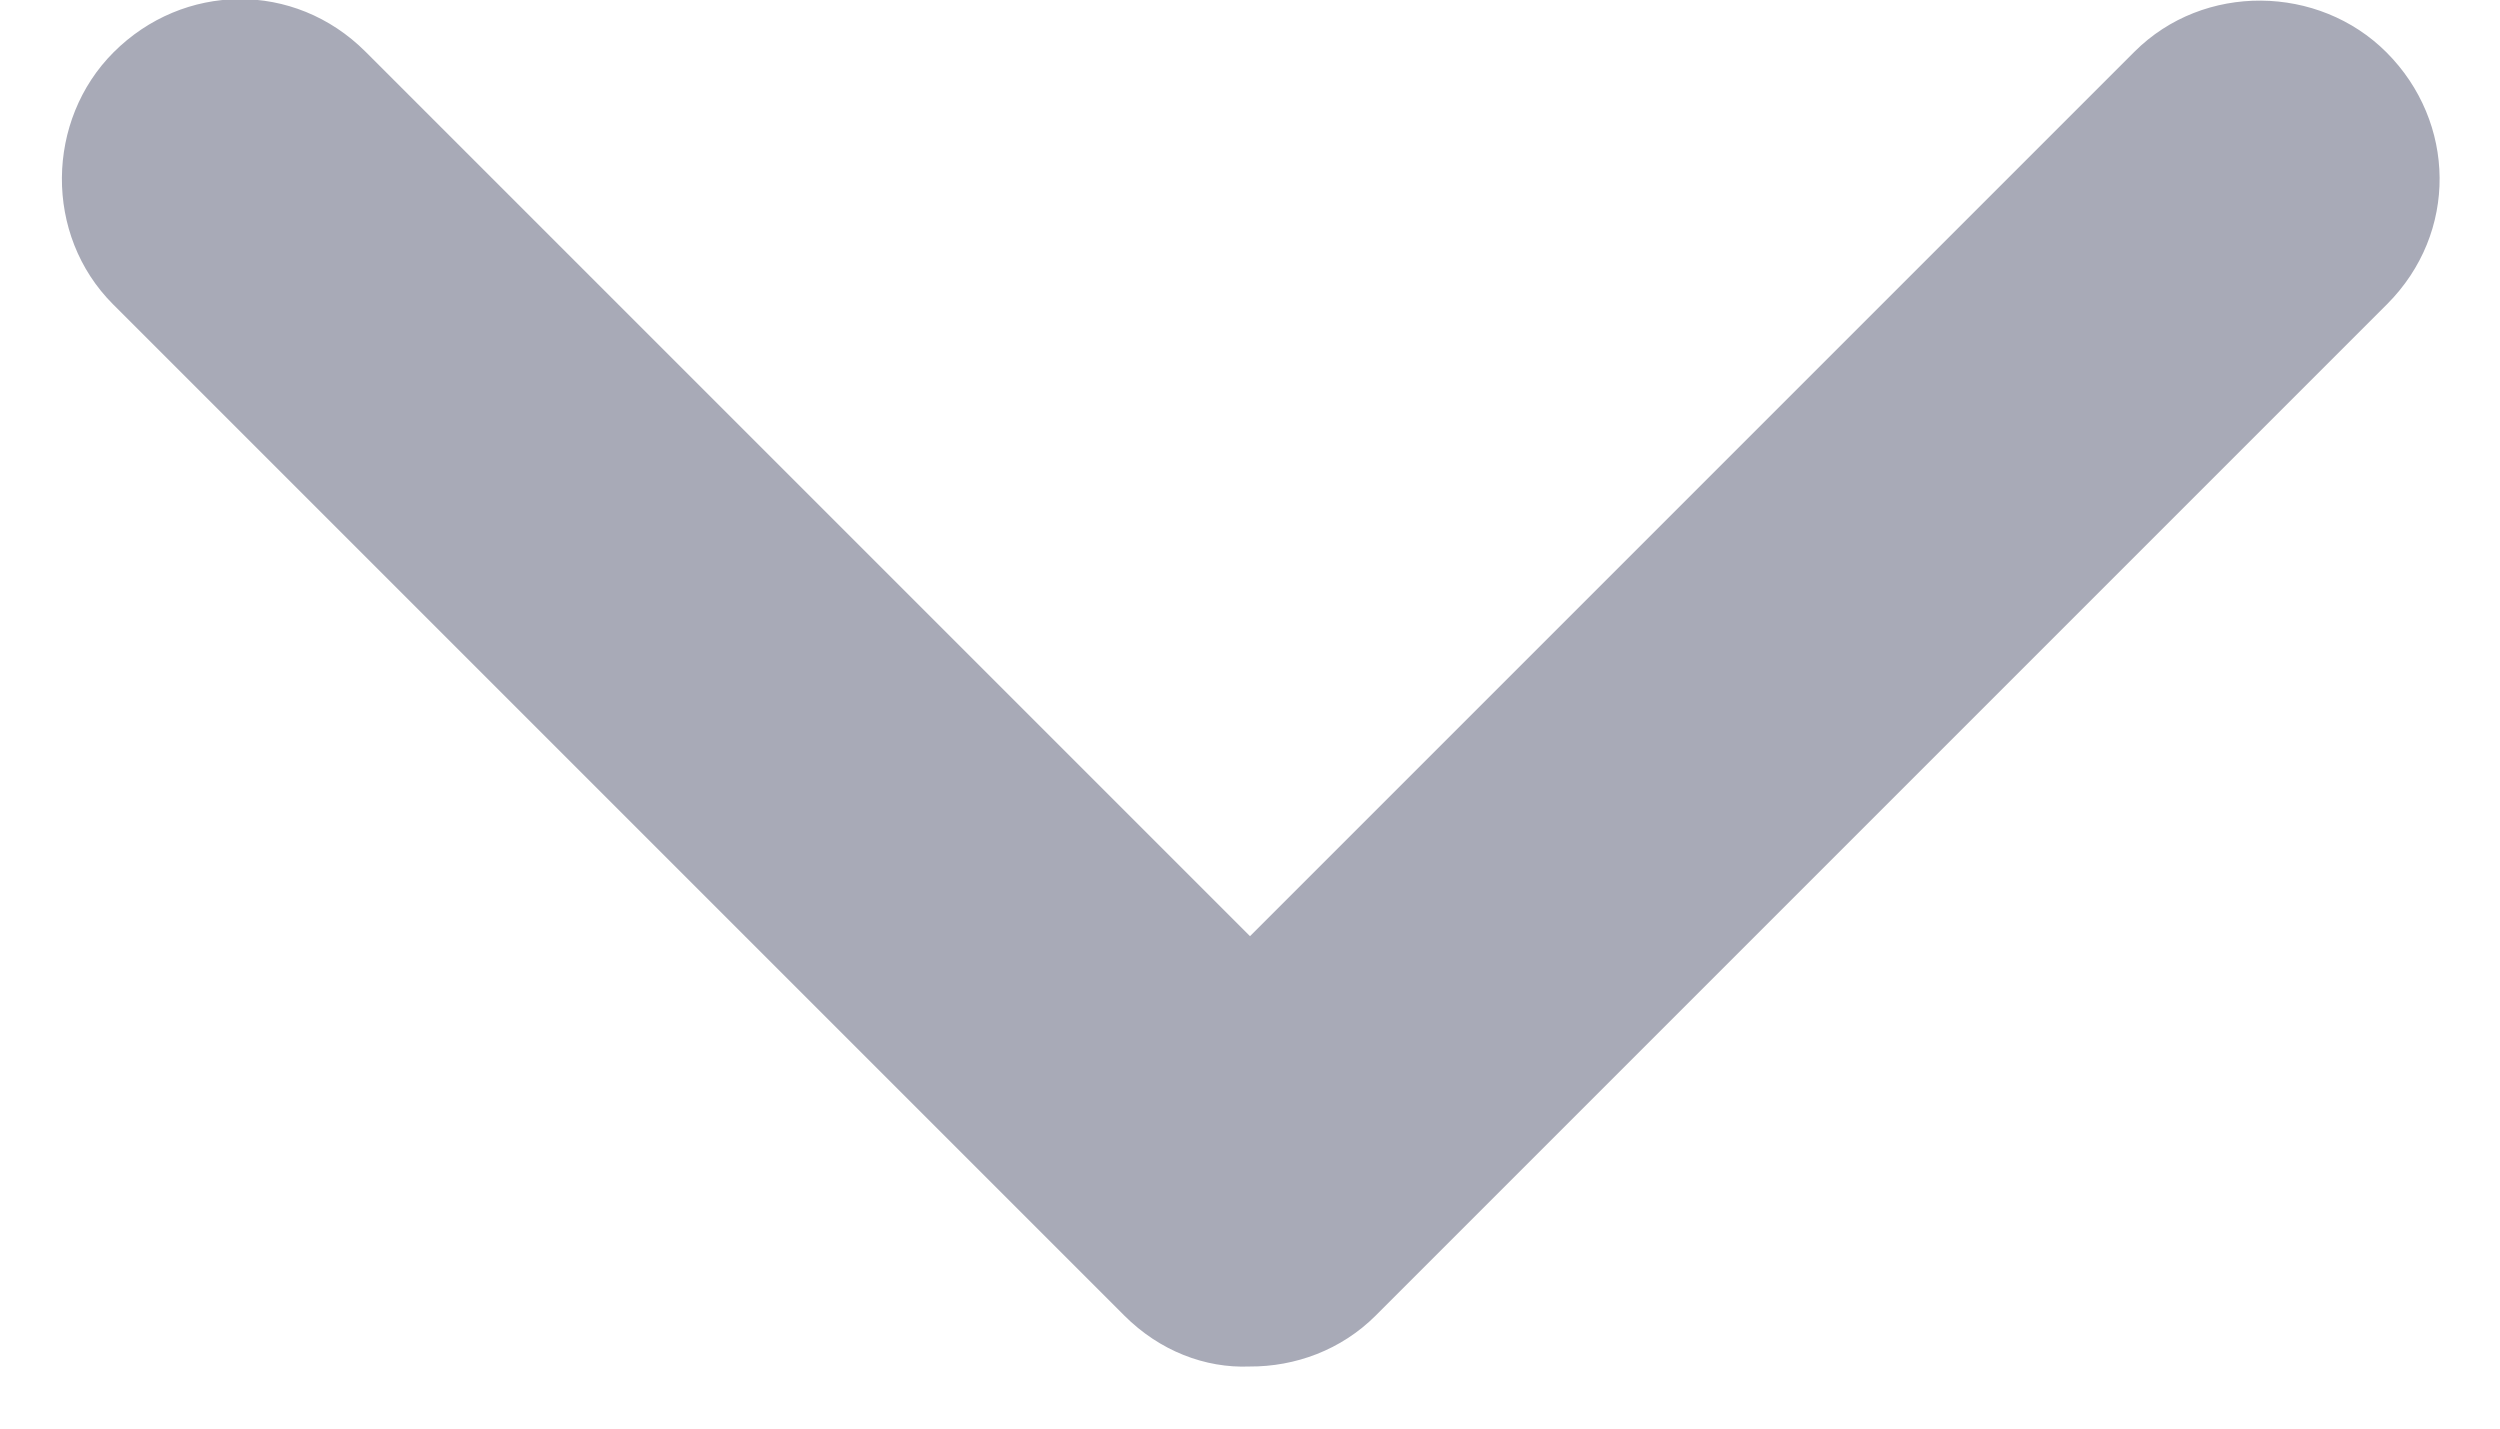
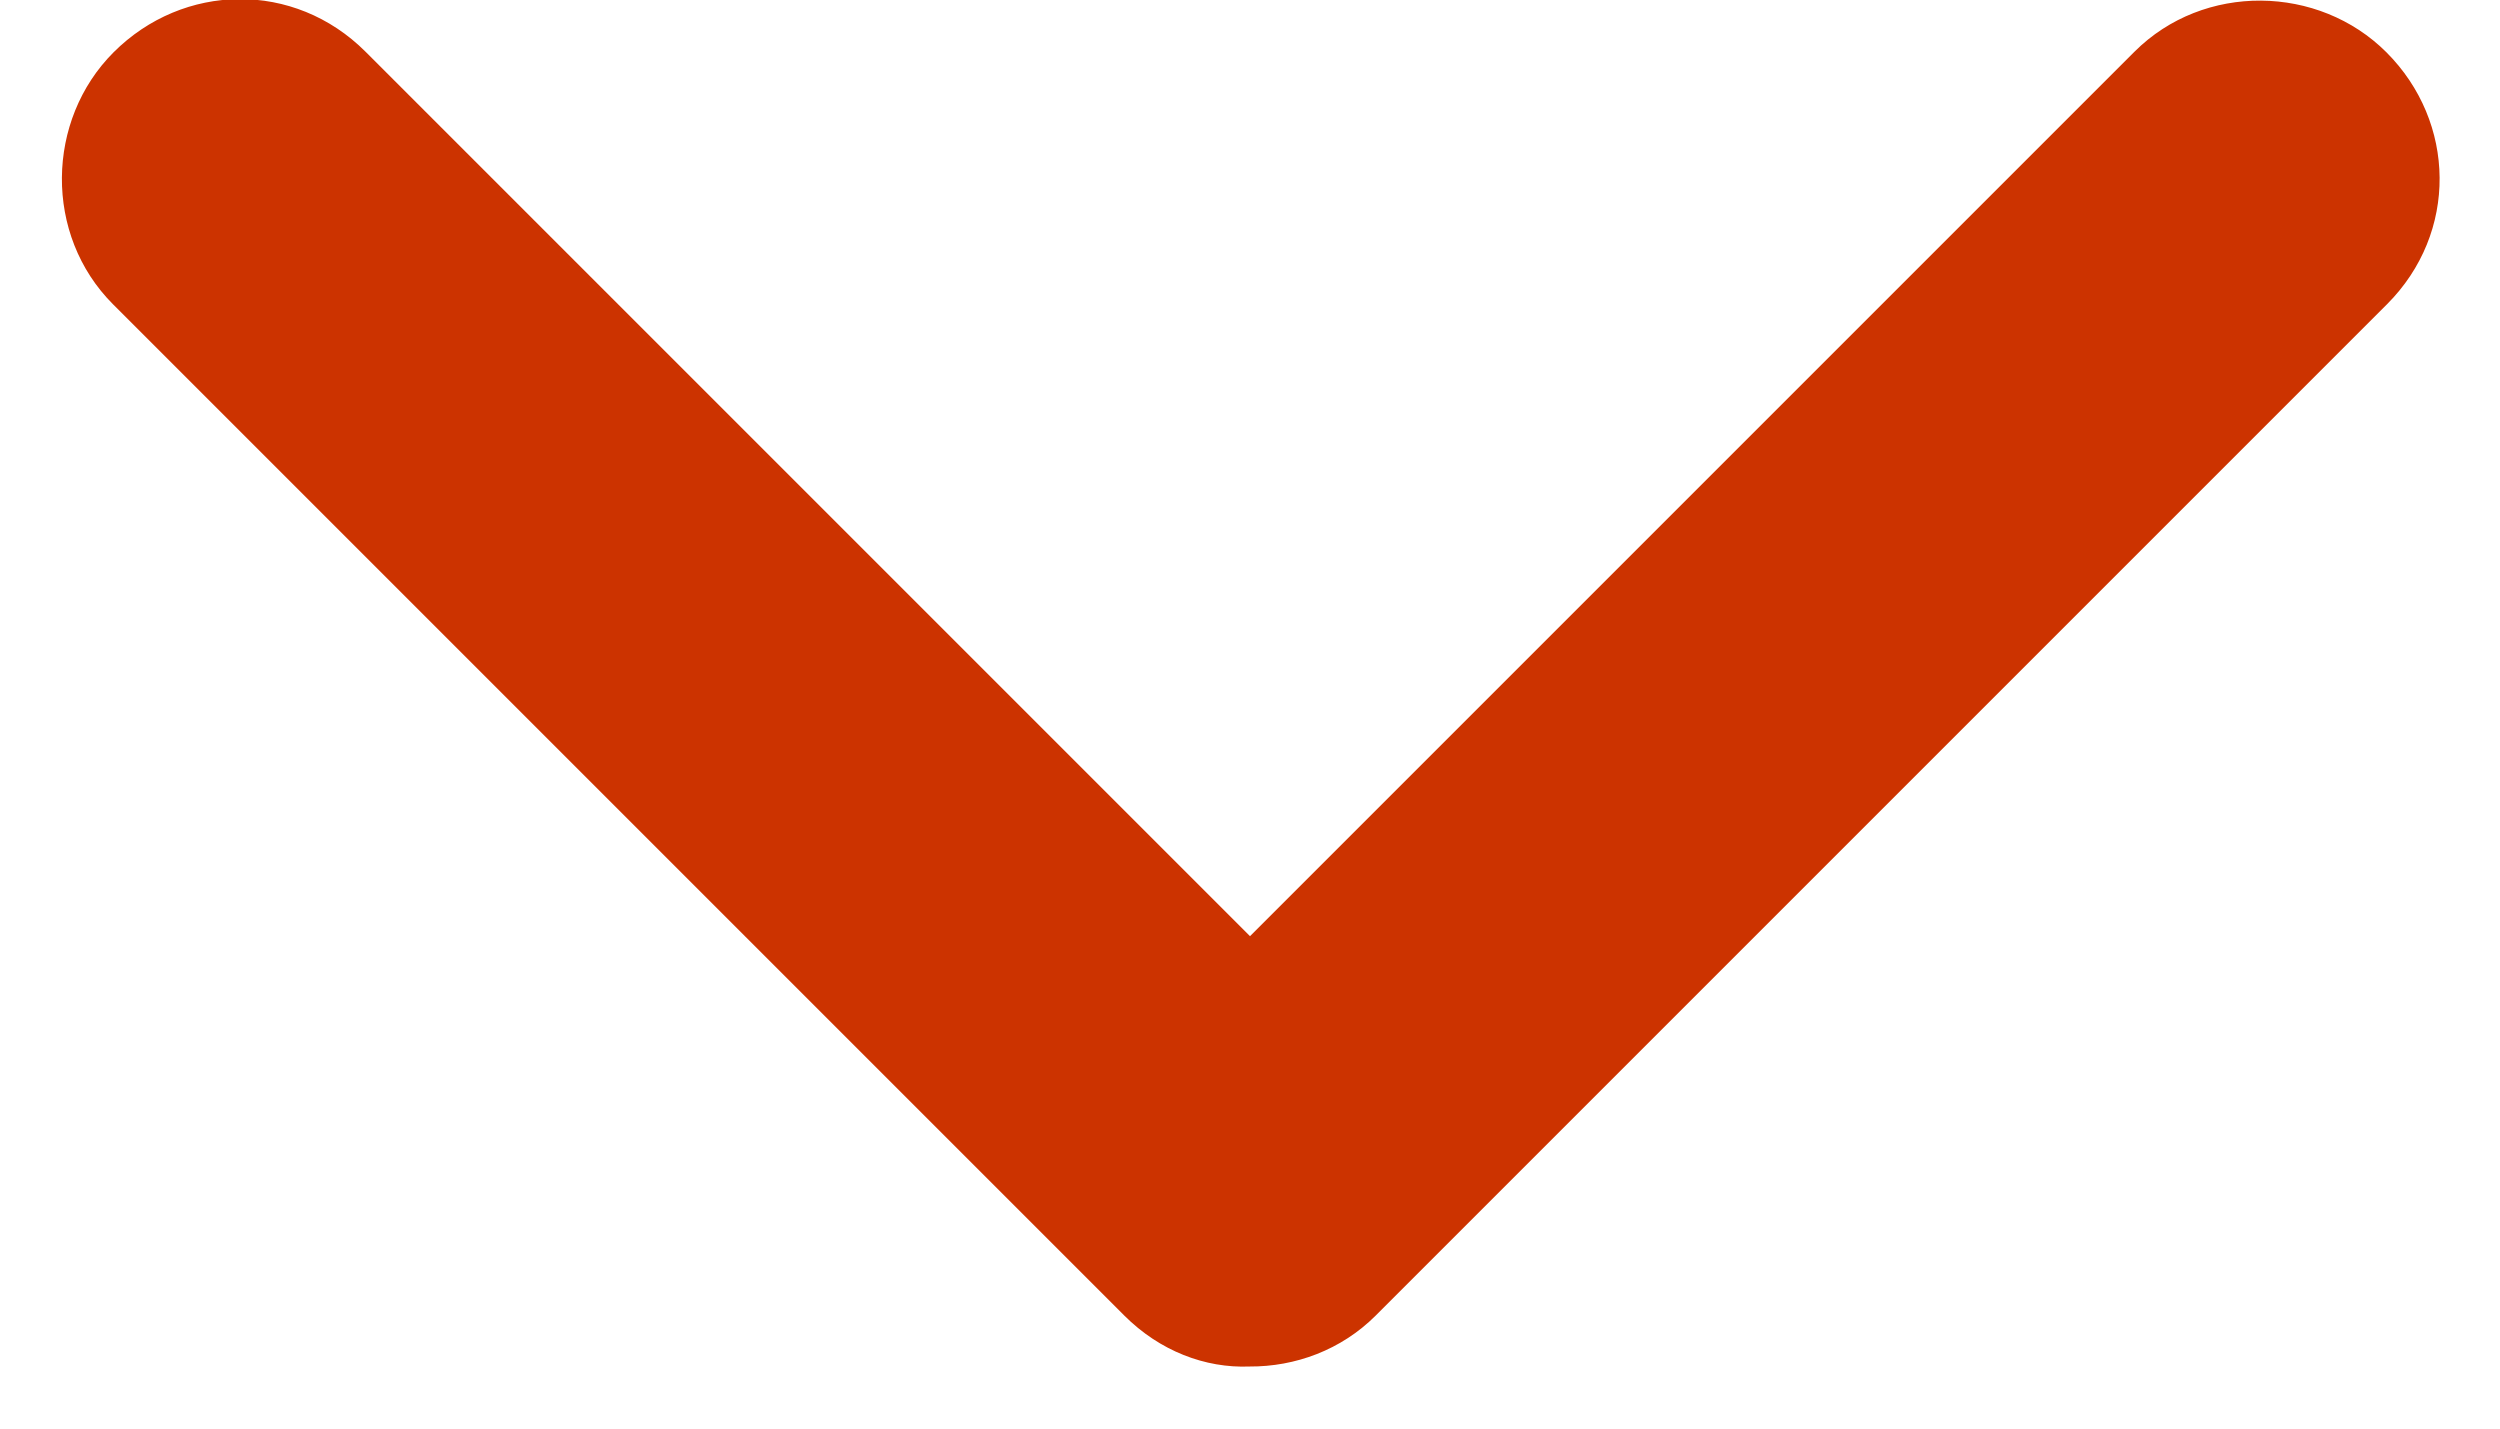
<svg xmlns="http://www.w3.org/2000/svg" width="7px" height="4px" viewBox="0 0 7 4" version="1.1">
  <defs />
  <g id="Page-1" stroke="none" stroke-width="1" fill="none" fill-rule="evenodd">
-     <g id="teamawesome-timesheets" transform="translate(-458, -281)" fill="#A8AAB7">
+     <g id="teamawesome-timesheets" transform="translate(-458, -281)" fill="#c30">
      <g id="New-time-entry" transform="translate(205, 227)">
        <g id="Select-employer" transform="translate(30, 12)">
          <g id="Select" transform="translate(1, 26)">
            <path d="M224,18 L227.502,18 C227.777,18 228,18.232 228,18.5 C228,18.776 227.785,19 227.502,19 L223.498,19 C223.361,19 223.237,18.942 223.147,18.851 C223.056,18.767 223,18.643 223,18.502 L223,14.498 C223,14.223 223.232,14 223.5,14 C223.776,14 224,14.215 224,14.498 L224,18 Z" id="Arrow" transform="translate(225.5, 16.5) rotate(-45) translate(-225.5, -16.5) " />
          </g>
        </g>
      </g>
    </g>
  </g>
</svg>
